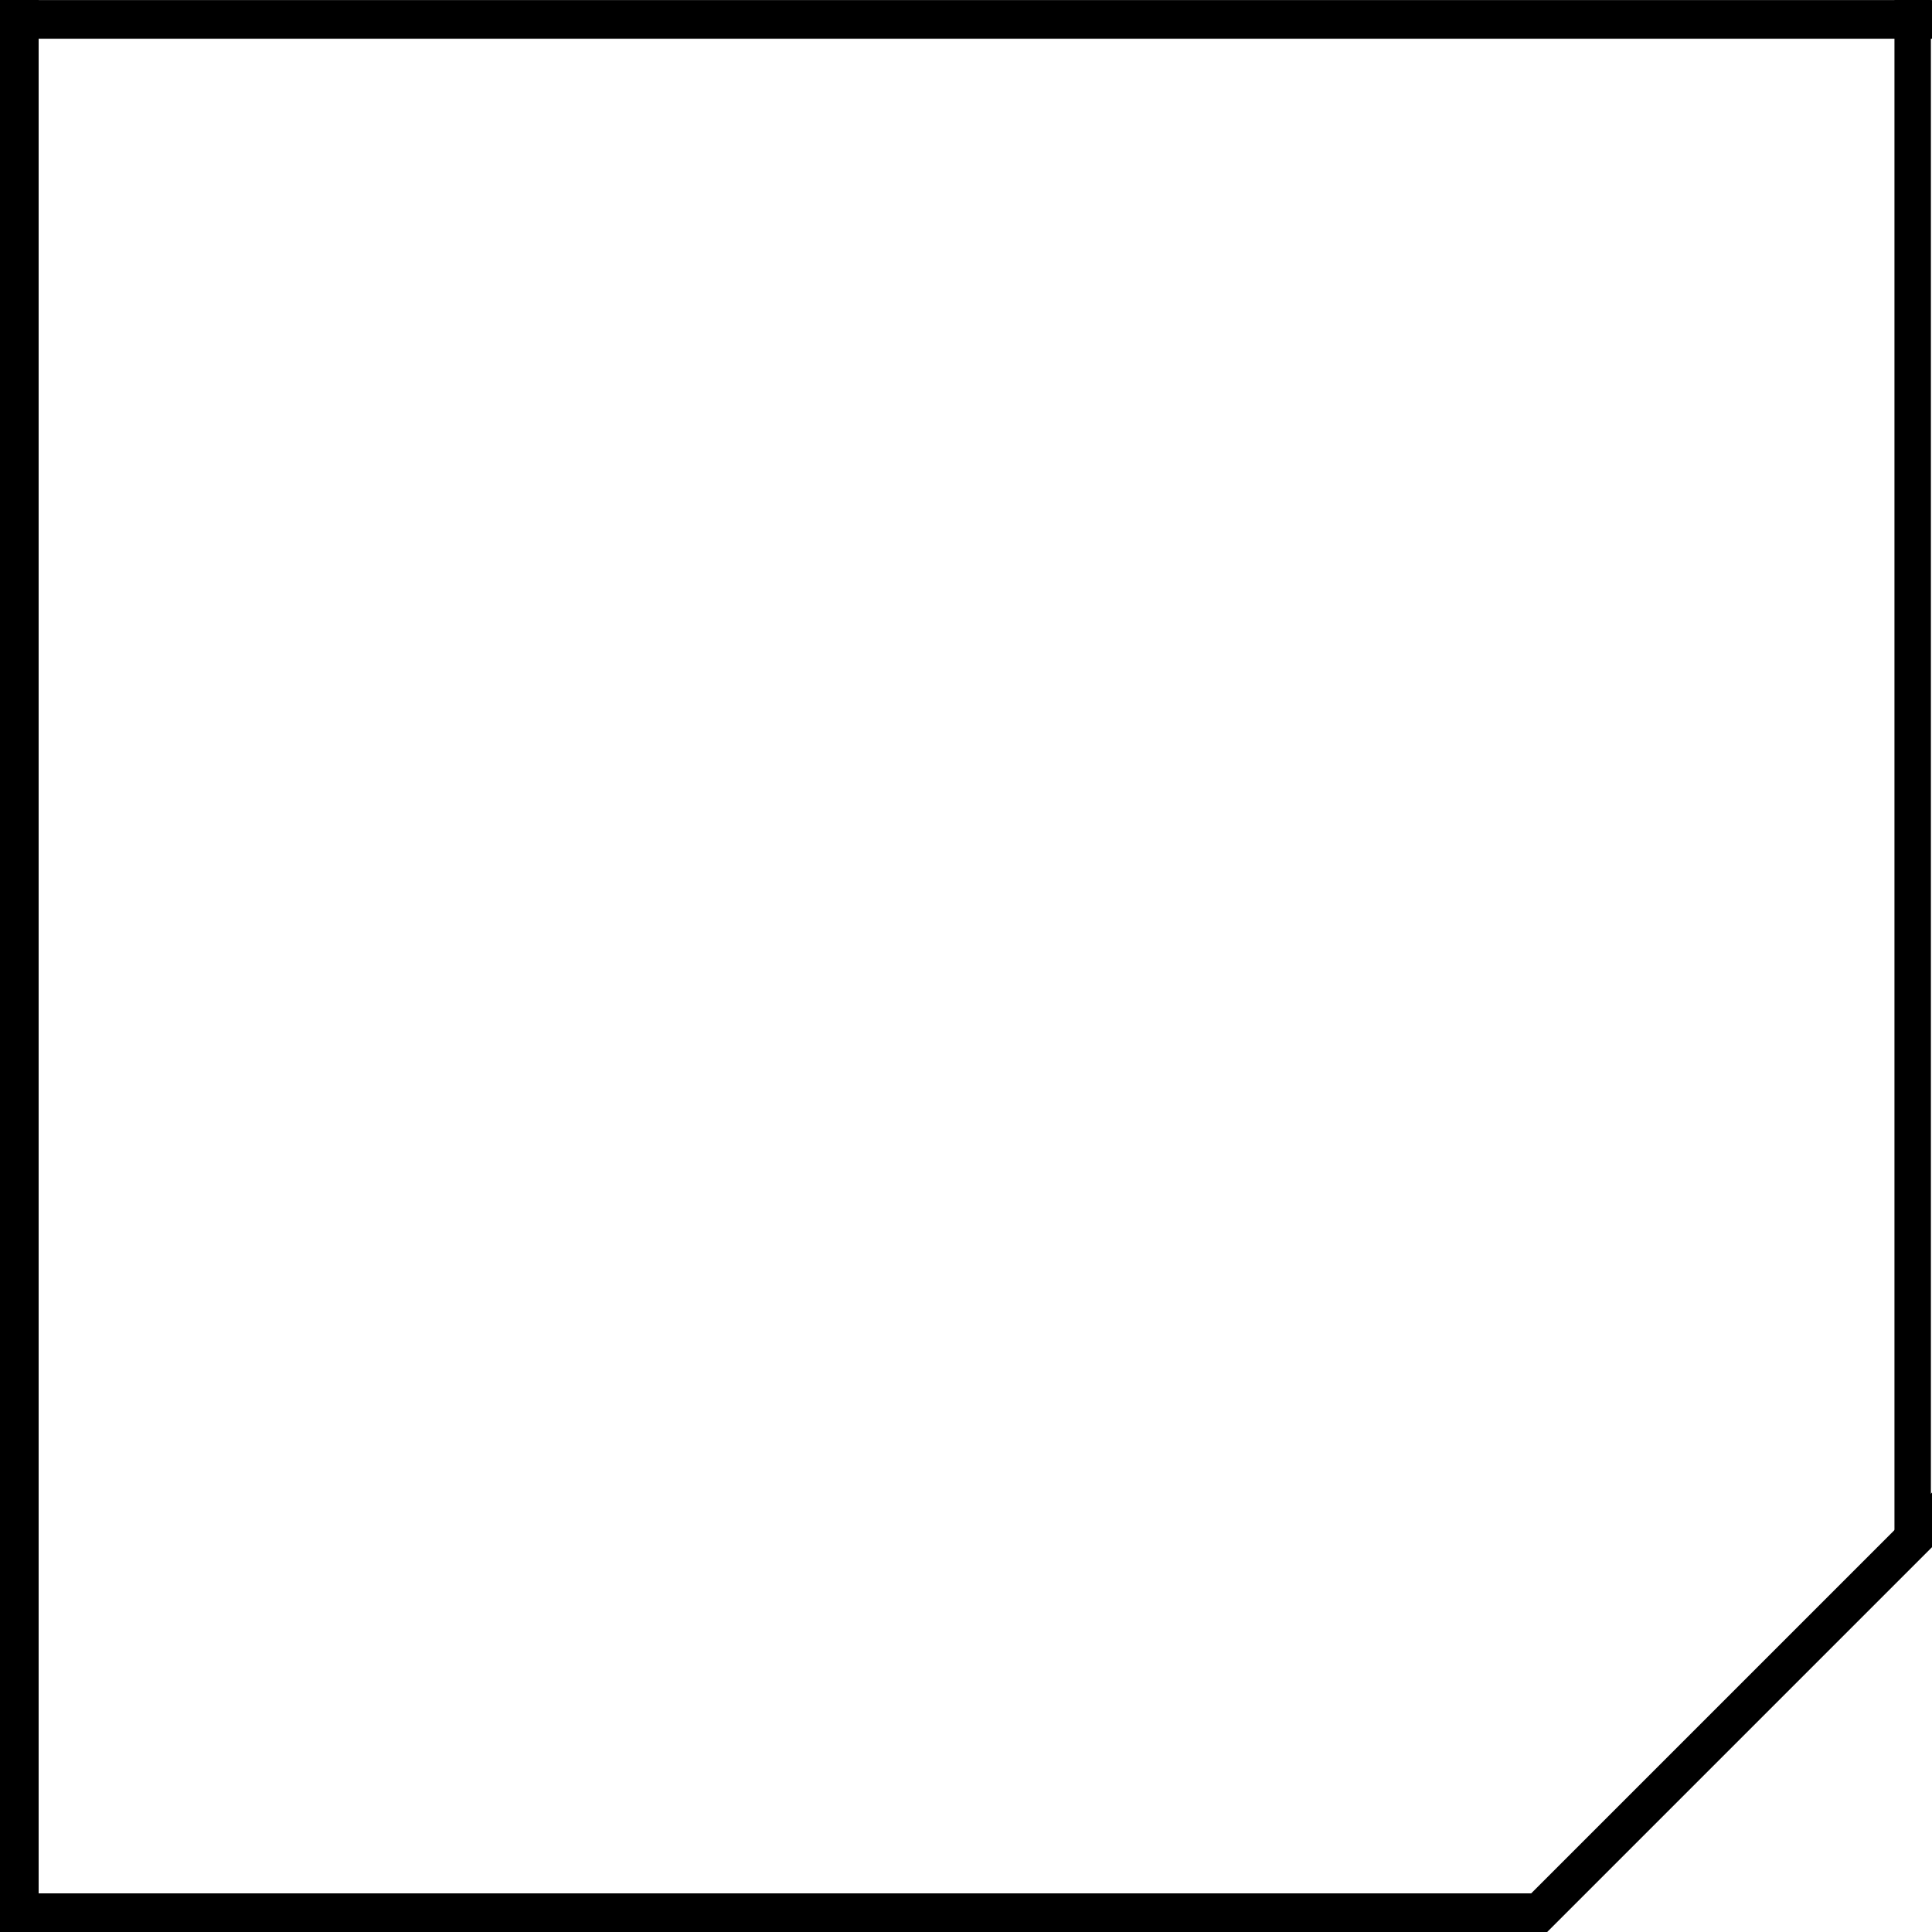
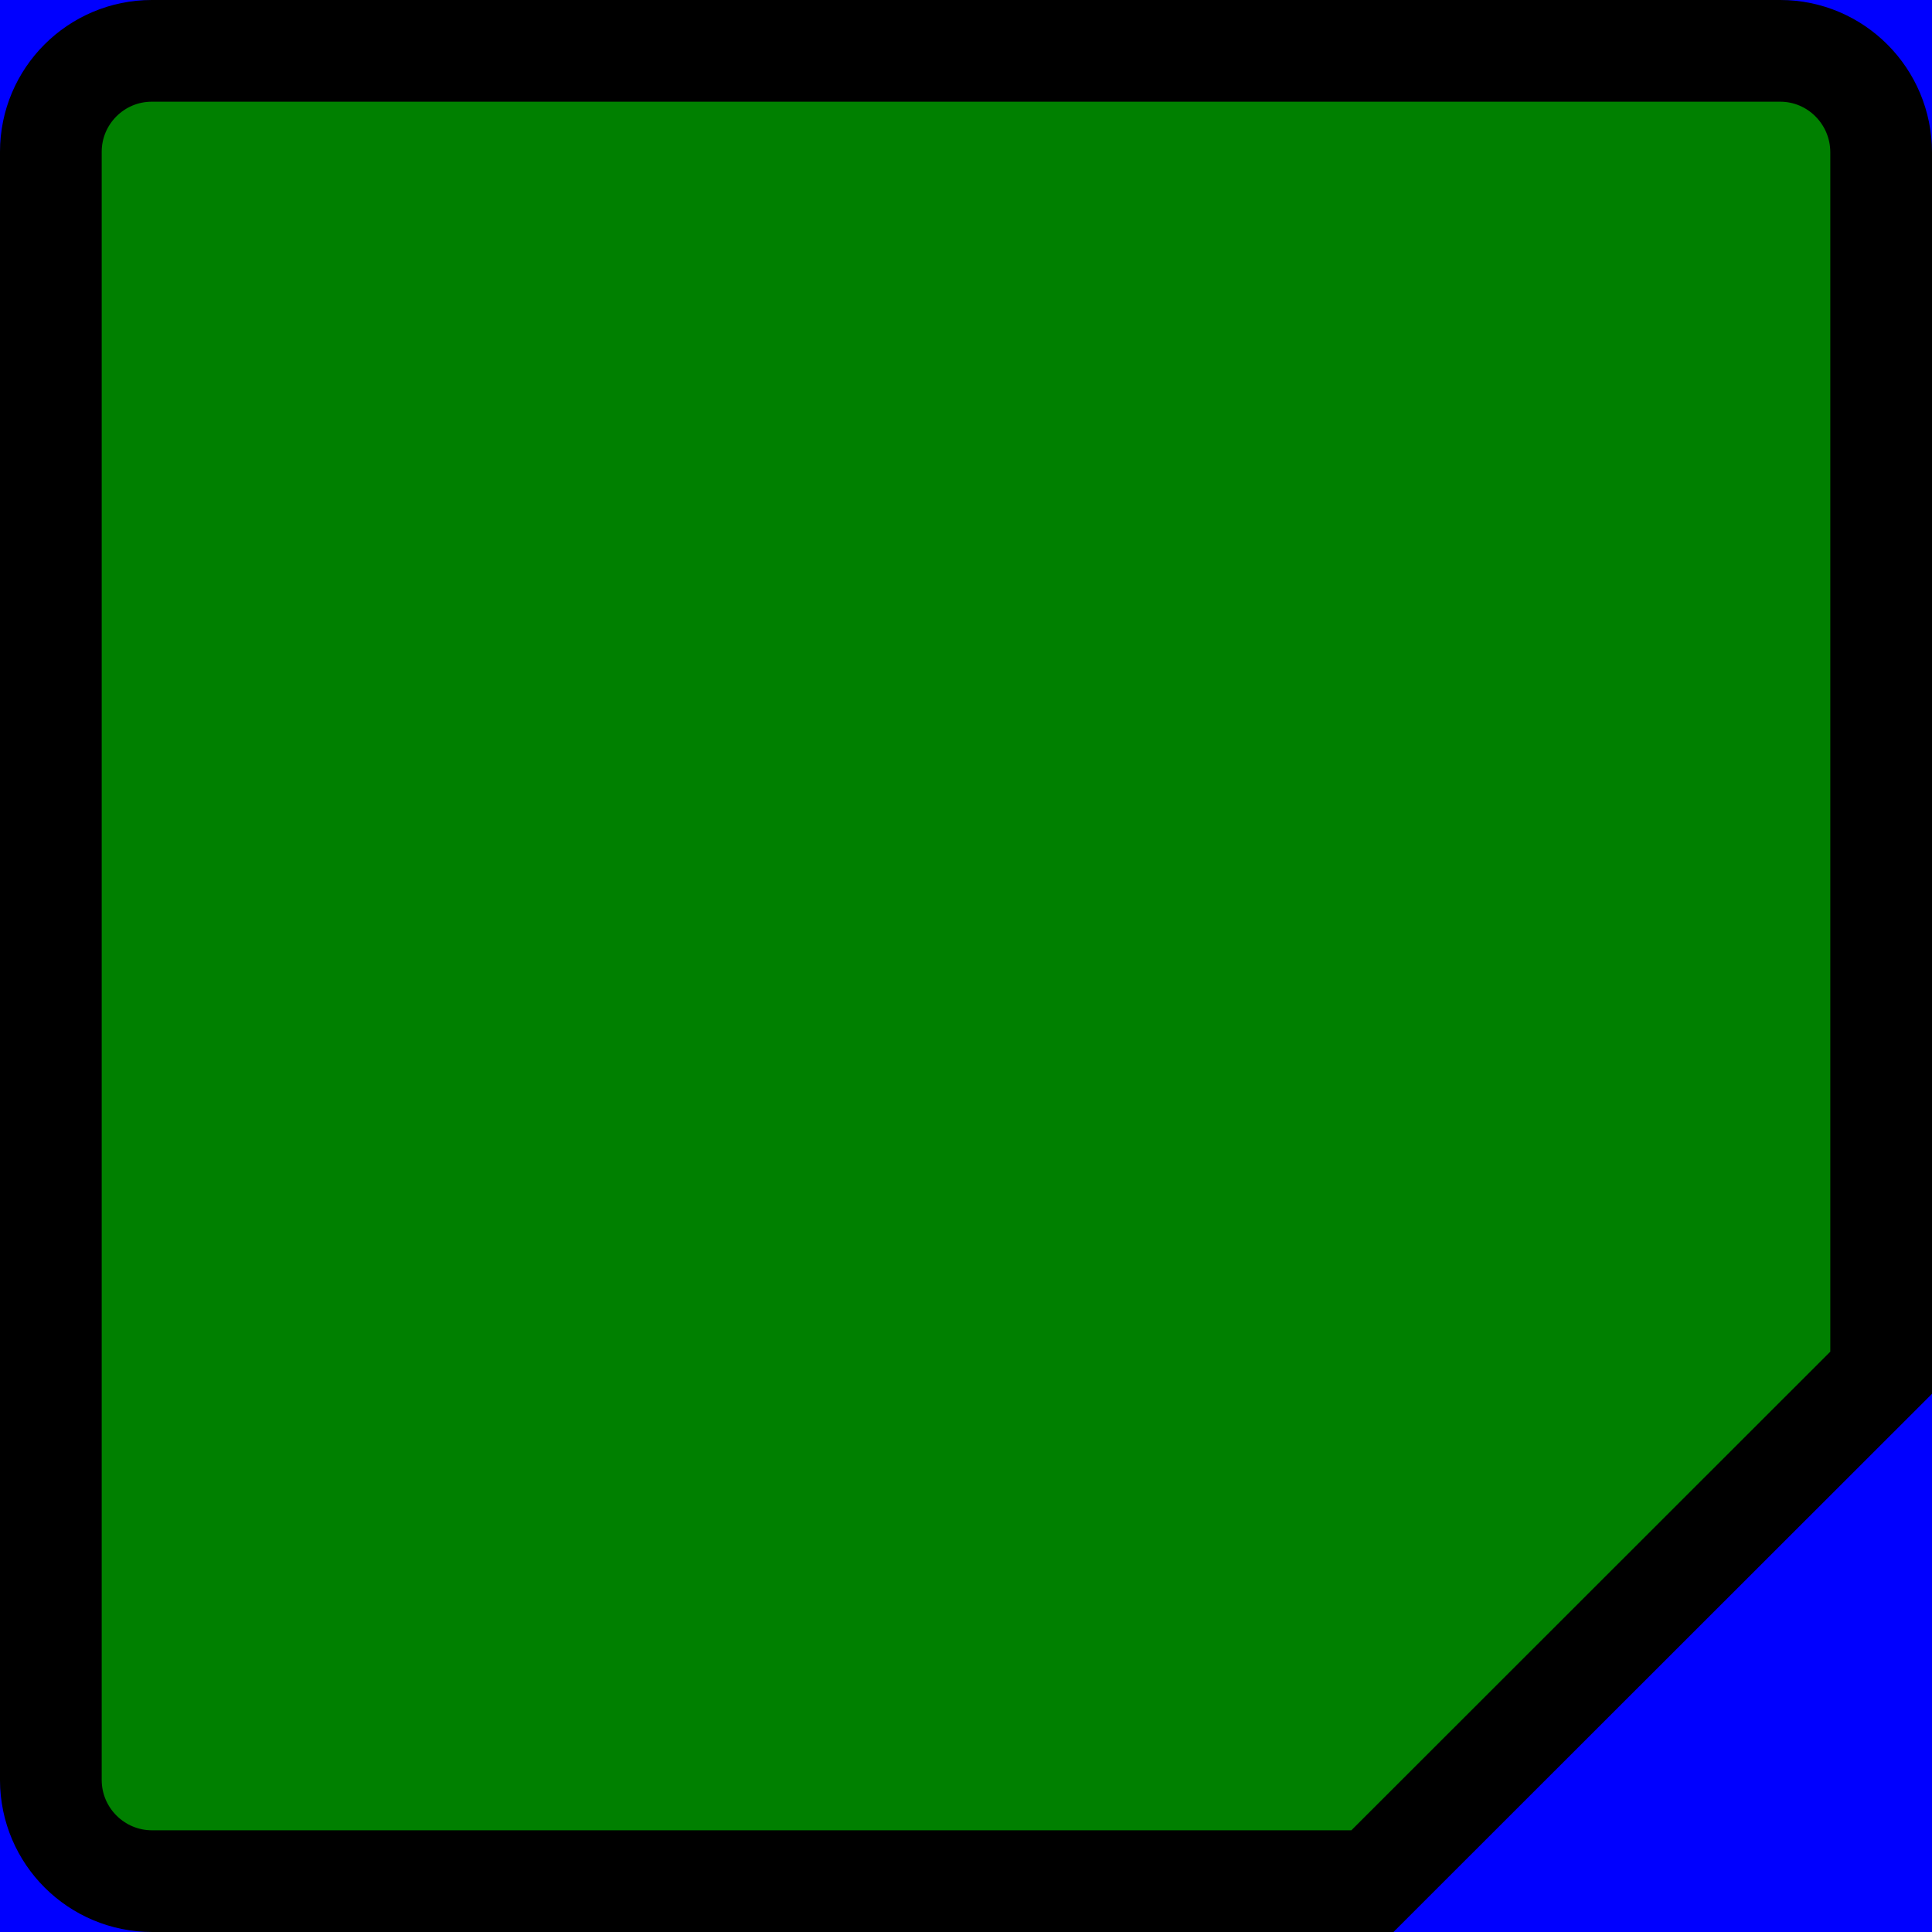
- <svg xmlns="http://www.w3.org/2000/svg" viewBox="0 0 50 50">
-   <path style="fill:none;fill-opacity:1;stroke:none;stroke-width:1.1;stroke-dasharray:none;stroke-opacity:.578;paint-order:markers fill stroke" d="m10.613 13.248.06 15.902 19.817.16-.113-15.992zm15.49 10.826c.136-.005.172.102.096.16.023.06-.03.13-.15.116l-.096-.014a.425.425 0 0 0-.123.18.25.25 0 0 0 .06.2.42.42 0 0 0 .182.106.29.29 0 0 0 .094-.06.55.55 0 0 0 .11-.135c.02-.045.016-.095.013-.143a.49.49 0 0 0-.014-.09c-.042-.187.152-.229.192-.04a.668.668 0 0 1 .015.119.458.458 0 0 1-.039.252.76.76 0 0 1-.15.183c-.077.065-.163.118-.268.104a.639.639 0 0 1-.29-.18c-.012-.019-.028-.035-.04-.055a.442.442 0 0 1-.047-.33l.024-.06c.01-.022.025-.04.037-.06-.05.005-.1.016-.15.028-.088.025-.174.057-.262.082a5.058 5.058 0 0 1-.287.075c-.188.044-.23-.146-.043-.19.092-.022.184-.045.275-.072.09-.026.18-.057.27-.082.088-.022.177-.038.267-.041h.04l.087.006a.46.46 0 0 1 .18-.057l.018-.002z" />
-   <path style="fill:none;fill-opacity:1;stroke:none;stroke-width:1.1;stroke-dasharray:none;stroke-opacity:.578;paint-order:markers fill stroke" d="m25.358 18.225-3.62-1.849-3.574 1.934.639-4.013-2.944-2.803 4.015-.632 1.755-3.666 1.842 3.623 4.03.537-2.877 2.871z" />
-   <path style="fill:none;fill-opacity:1;stroke:none;stroke-width:1.1;stroke-dasharray:none;stroke-opacity:.578;paint-order:markers fill stroke" d="m29.254 1.053-6.627 7.056-9.57-1.457 4.662 8.483-4.344 8.652 9.51-1.814 2.314 2.289.043-.012c.09-.026.18-.057.27-.082.088-.022.177-.038.267-.041h.04l.087.006a.46.46 0 0 1 .18-.057l.018-.002c.134-.005.17.1.095.158.025.06-.03.131-.15.118l-.096-.014a.425.425 0 0 0-.123.18.25.25 0 0 0 .06.2.42.42 0 0 0 .182.106.29.29 0 0 0 .094-.06.55.55 0 0 0 .11-.135c.02-.045.016-.095.013-.143a.49.49 0 0 0-.014-.09c-.042-.187.152-.229.192-.04a.668.668 0 0 1 .015.119.458.458 0 0 1-.039.252.76.76 0 0 1-.15.183c-.077.065-.163.118-.268.104a.676.676 0 0 1-.107-.041l3.852 3.808 1.212-9.605 8.602-4.446-8.76-4.123zm-3.545 23.273c-.05.006-.1.017-.15.03-.068.019-.133.043-.2.064l.31.307a.452.452 0 0 1-.02-.28c.007-.02.014-.04.023-.06.01-.022.025-.04.037-.06z" />
-   <path style="fill:none;fill-opacity:1;stroke:none;stroke-width:1.1;stroke-dasharray:none;stroke-opacity:.578;paint-order:markers fill stroke" d="m15.49 20.902 1.504 7.704 7.648-1.764-6.862 3.81 4.041 6.728-5.744-5.349-5.15 5.923 3.312-7.116-7.225-3.068 7.792.951z" />
-   <path style="fill:none;fill-opacity:1;stroke:none;stroke-width:1.1;stroke-dasharray:none;stroke-opacity:.578;paint-order:markers fill stroke" d="m20.951 23.948-1.386.59.636 1.365-.989-1.137-1.102 1.027.775-1.292-1.317-.73 1.468.338.288-1.479.132 1.5z" />
-   <path style="fill:none;fill-opacity:1;fill-rule:evenodd;stroke:#000;stroke-width:1;stroke-linejoin:miter;stroke-dasharray:none;stroke-opacity:1;paint-order:markers fill stroke" d="M0 .502h50M.5 0v50m-.5-.5h40" />
-   <path style="fill:none;fill-opacity:1;fill-rule:evenodd;stroke:#000;stroke-width:.943;stroke-linejoin:miter;stroke-dasharray:none;stroke-opacity:1;paint-order:markers fill stroke" d="M49.5 0v40" />
-   <path style="fill:none;fill-opacity:1;fill-rule:evenodd;stroke:#000;stroke-width:1;stroke-linejoin:miter;stroke-dasharray:none;stroke-opacity:1;paint-order:markers fill stroke" d="M37.647 51.687 52.32 37.014" />
+ <svg xmlns="http://www.w3.org/2000/svg" viewBox="6.579 6.579 50 50">
+   <path fill="blue" d="M0 0h63.158v63.158H0z" />
+   <path stroke="black" fill="green" d="M55.263 42.105l-13.166 13.158H10.521A2.621 2.621 0 0 1 7.895 52.65V10.508C7.895 9.066 9.066 7.895 10.508 7.895h42.142c1.442 0 2.613 1.176 2.613 2.629V42.105z" stroke-width="2.632" />
</svg>
